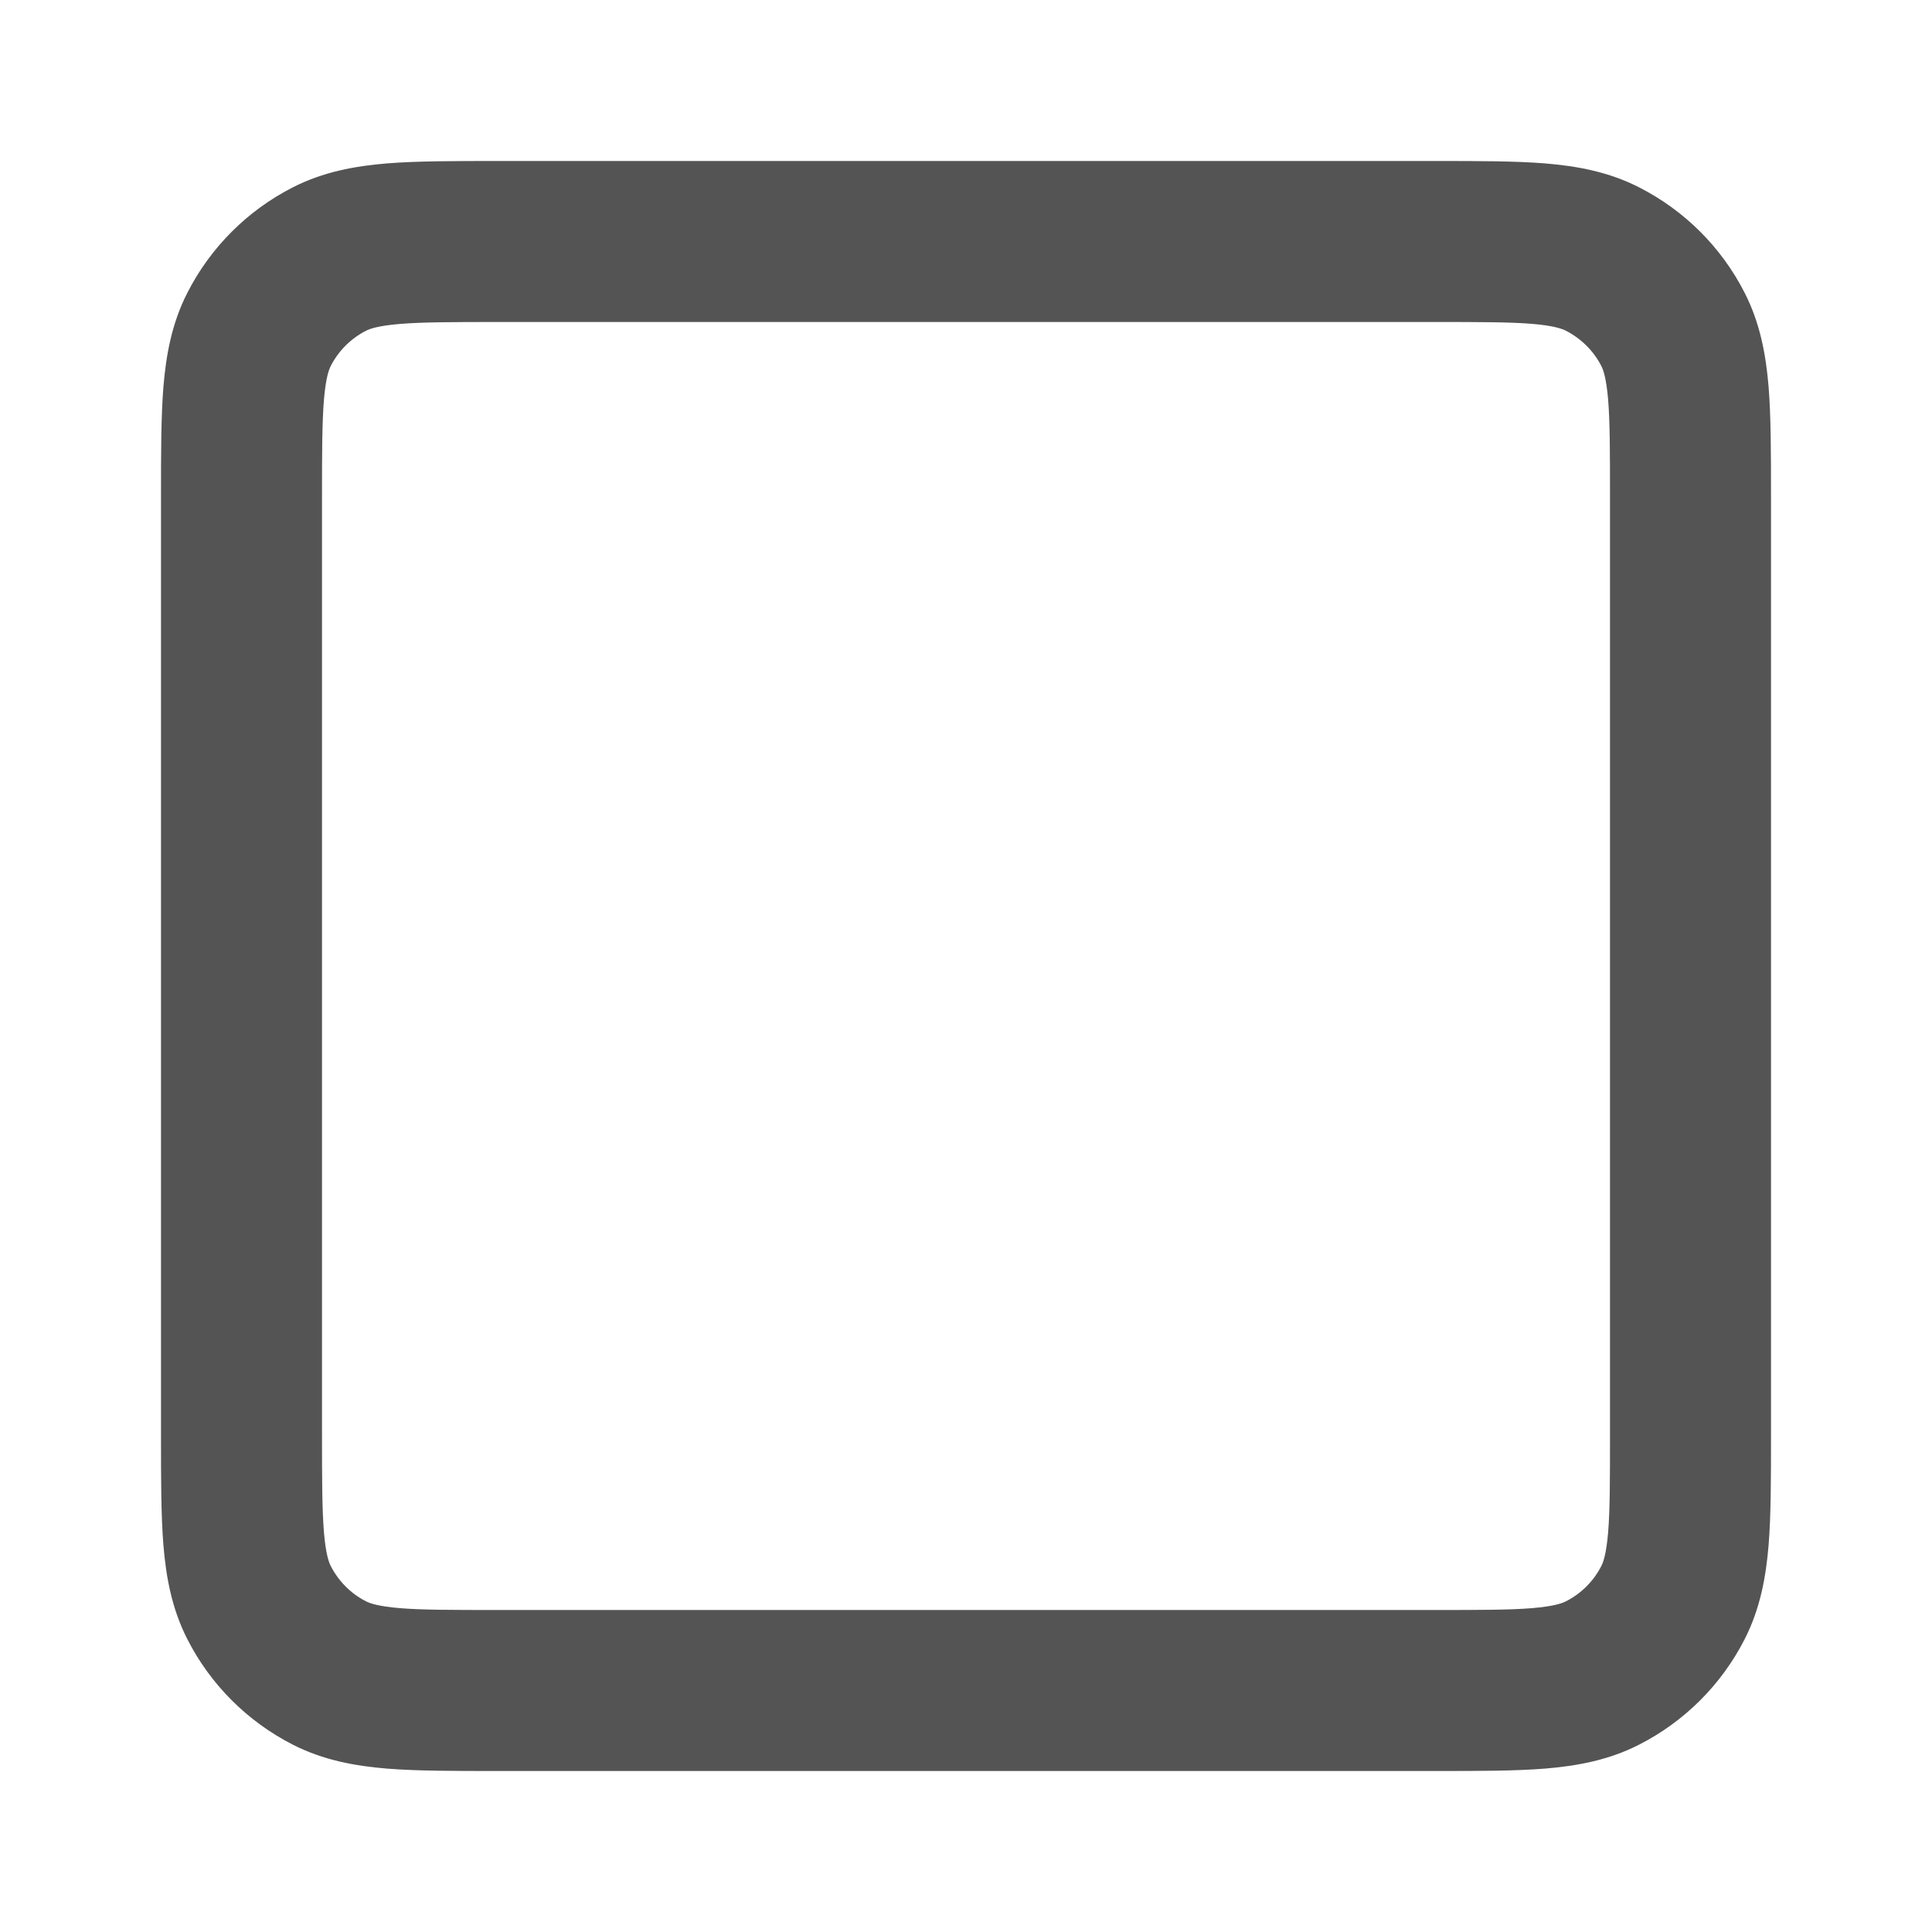
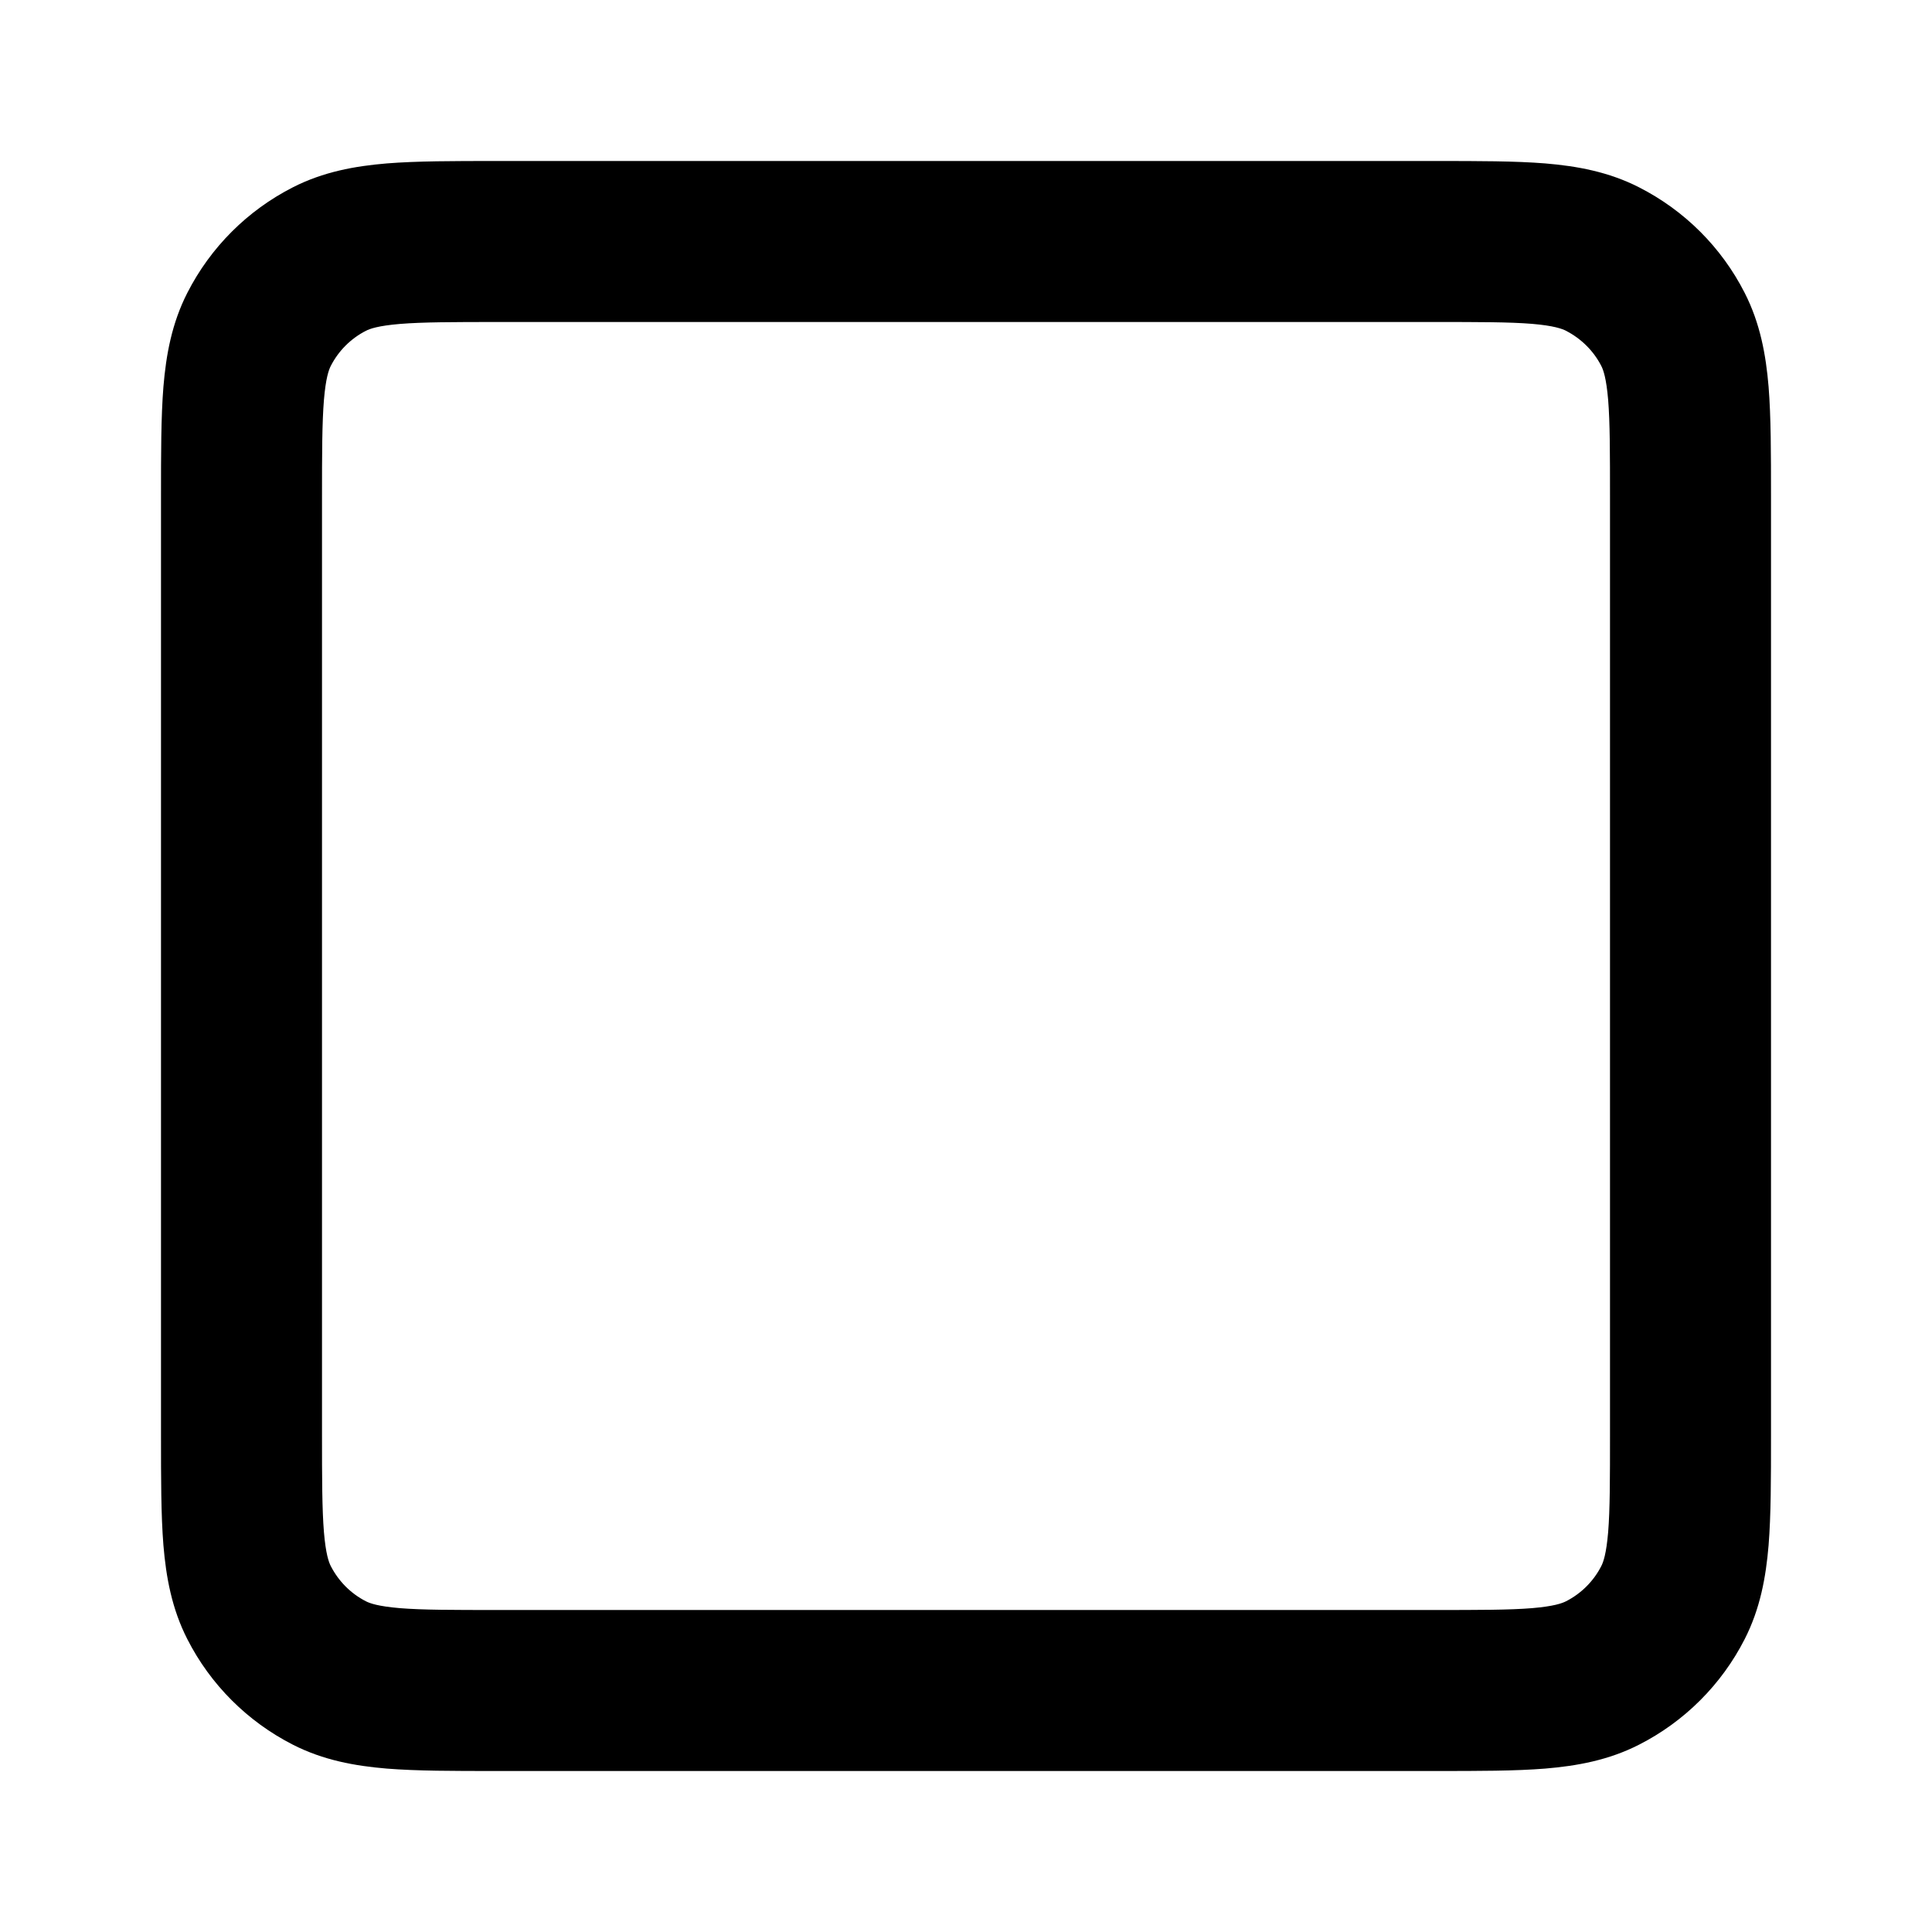
<svg xmlns="http://www.w3.org/2000/svg" width="24" height="24" viewBox="0 0 24 24" fill="none">
-   <path d="M17.839 2C18.366 2 18.821 2 19.195 2.03C19.59 2.063 19.983 2.134 20.361 2.327C20.925 2.614 21.385 3.072 21.673 3.638C21.866 4.016 21.937 4.409 21.97 4.804C22 5.178 22 5.632 22 6.158V17.842C22 18.368 22 18.822 21.97 19.196C21.937 19.591 21.866 19.984 21.673 20.362C21.385 20.927 20.925 21.386 20.361 21.673C19.983 21.866 19.59 21.937 19.195 21.97C18.821 22 18.368 22 17.842 22H6.158C5.632 22 5.178 22 4.804 21.97C4.409 21.937 4.016 21.866 3.638 21.673C3.073 21.385 2.614 20.926 2.327 20.362C2.134 19.984 2.063 19.591 2.03 19.195C2 18.821 2 18.366 2 17.839V6.162C2 5.635 2 5.179 2.03 4.805C2.063 4.409 2.134 4.016 2.327 3.638C2.615 3.073 3.073 2.615 3.638 2.327C4.016 2.134 4.409 2.063 4.805 2.03C5.179 2 5.635 2 6.162 2H17.839ZM6.2 4C5.624 4 5.251 4.001 4.968 4.024C4.696 4.047 4.595 4.084 4.546 4.109C4.358 4.205 4.205 4.358 4.109 4.546C4.084 4.595 4.047 4.696 4.024 4.968C4.001 5.251 4 5.624 4 6.2V17.8C4 18.376 4.001 18.749 4.024 19.032C4.047 19.304 4.084 19.405 4.109 19.454C4.206 19.643 4.358 19.796 4.546 19.892C4.595 19.917 4.696 19.954 4.967 19.977C5.25 20 5.622 20 6.197 20H17.803C18.378 20 18.75 20 19.032 19.977C19.302 19.954 19.404 19.917 19.453 19.892C19.642 19.796 19.796 19.642 19.892 19.454C19.917 19.405 19.954 19.304 19.977 19.033C20 18.75 20 18.379 20 17.804V6.197C20 5.622 20 5.25 19.977 4.967C19.954 4.696 19.917 4.595 19.892 4.546C19.796 4.359 19.642 4.206 19.453 4.109C19.404 4.084 19.303 4.046 19.032 4.023C18.749 4 18.376 4 17.8 4H6.2Z" fill="#545454" />
+   <path d="M17.839 2C18.366 2 18.821 2 19.195 2.03C19.59 2.063 19.983 2.134 20.361 2.327C20.925 2.614 21.385 3.072 21.673 3.638C21.866 4.016 21.937 4.409 21.97 4.804C22 5.178 22 5.632 22 6.158V17.842C22 18.368 22 18.822 21.97 19.196C21.937 19.591 21.866 19.984 21.673 20.362C21.385 20.927 20.925 21.386 20.361 21.673C19.983 21.866 19.59 21.937 19.195 21.97C18.821 22 18.368 22 17.842 22H6.158C5.632 22 5.178 22 4.804 21.97C4.409 21.937 4.016 21.866 3.638 21.673C3.073 21.385 2.614 20.926 2.327 20.362C2.134 19.984 2.063 19.591 2.03 19.195C2 18.821 2 18.366 2 17.839V6.162C2 5.635 2 5.179 2.03 4.805C2.063 4.409 2.134 4.016 2.327 3.638C2.615 3.073 3.073 2.615 3.638 2.327C4.016 2.134 4.409 2.063 4.805 2.03C5.179 2 5.635 2 6.162 2H17.839ZM6.2 4C5.624 4 5.251 4.001 4.968 4.024C4.696 4.047 4.595 4.084 4.546 4.109C4.358 4.205 4.205 4.358 4.109 4.546C4.084 4.595 4.047 4.696 4.024 4.968C4.001 5.251 4 5.624 4 6.2V17.8C4 18.376 4.001 18.749 4.024 19.032C4.047 19.304 4.084 19.405 4.109 19.454C4.206 19.643 4.358 19.796 4.546 19.892C4.595 19.917 4.696 19.954 4.967 19.977C5.25 20 5.622 20 6.197 20H17.803C18.378 20 18.75 20 19.032 19.977C19.302 19.954 19.404 19.917 19.453 19.892C19.642 19.796 19.796 19.642 19.892 19.454C19.917 19.405 19.954 19.304 19.977 19.033C20 18.75 20 18.379 20 17.804V6.197C20 5.622 20 5.25 19.977 4.967C19.954 4.696 19.917 4.595 19.892 4.546C19.796 4.359 19.642 4.206 19.453 4.109C19.404 4.084 19.303 4.046 19.032 4.023C18.749 4 18.376 4 17.8 4H6.2Z" fill="currentColor" />
</svg>
